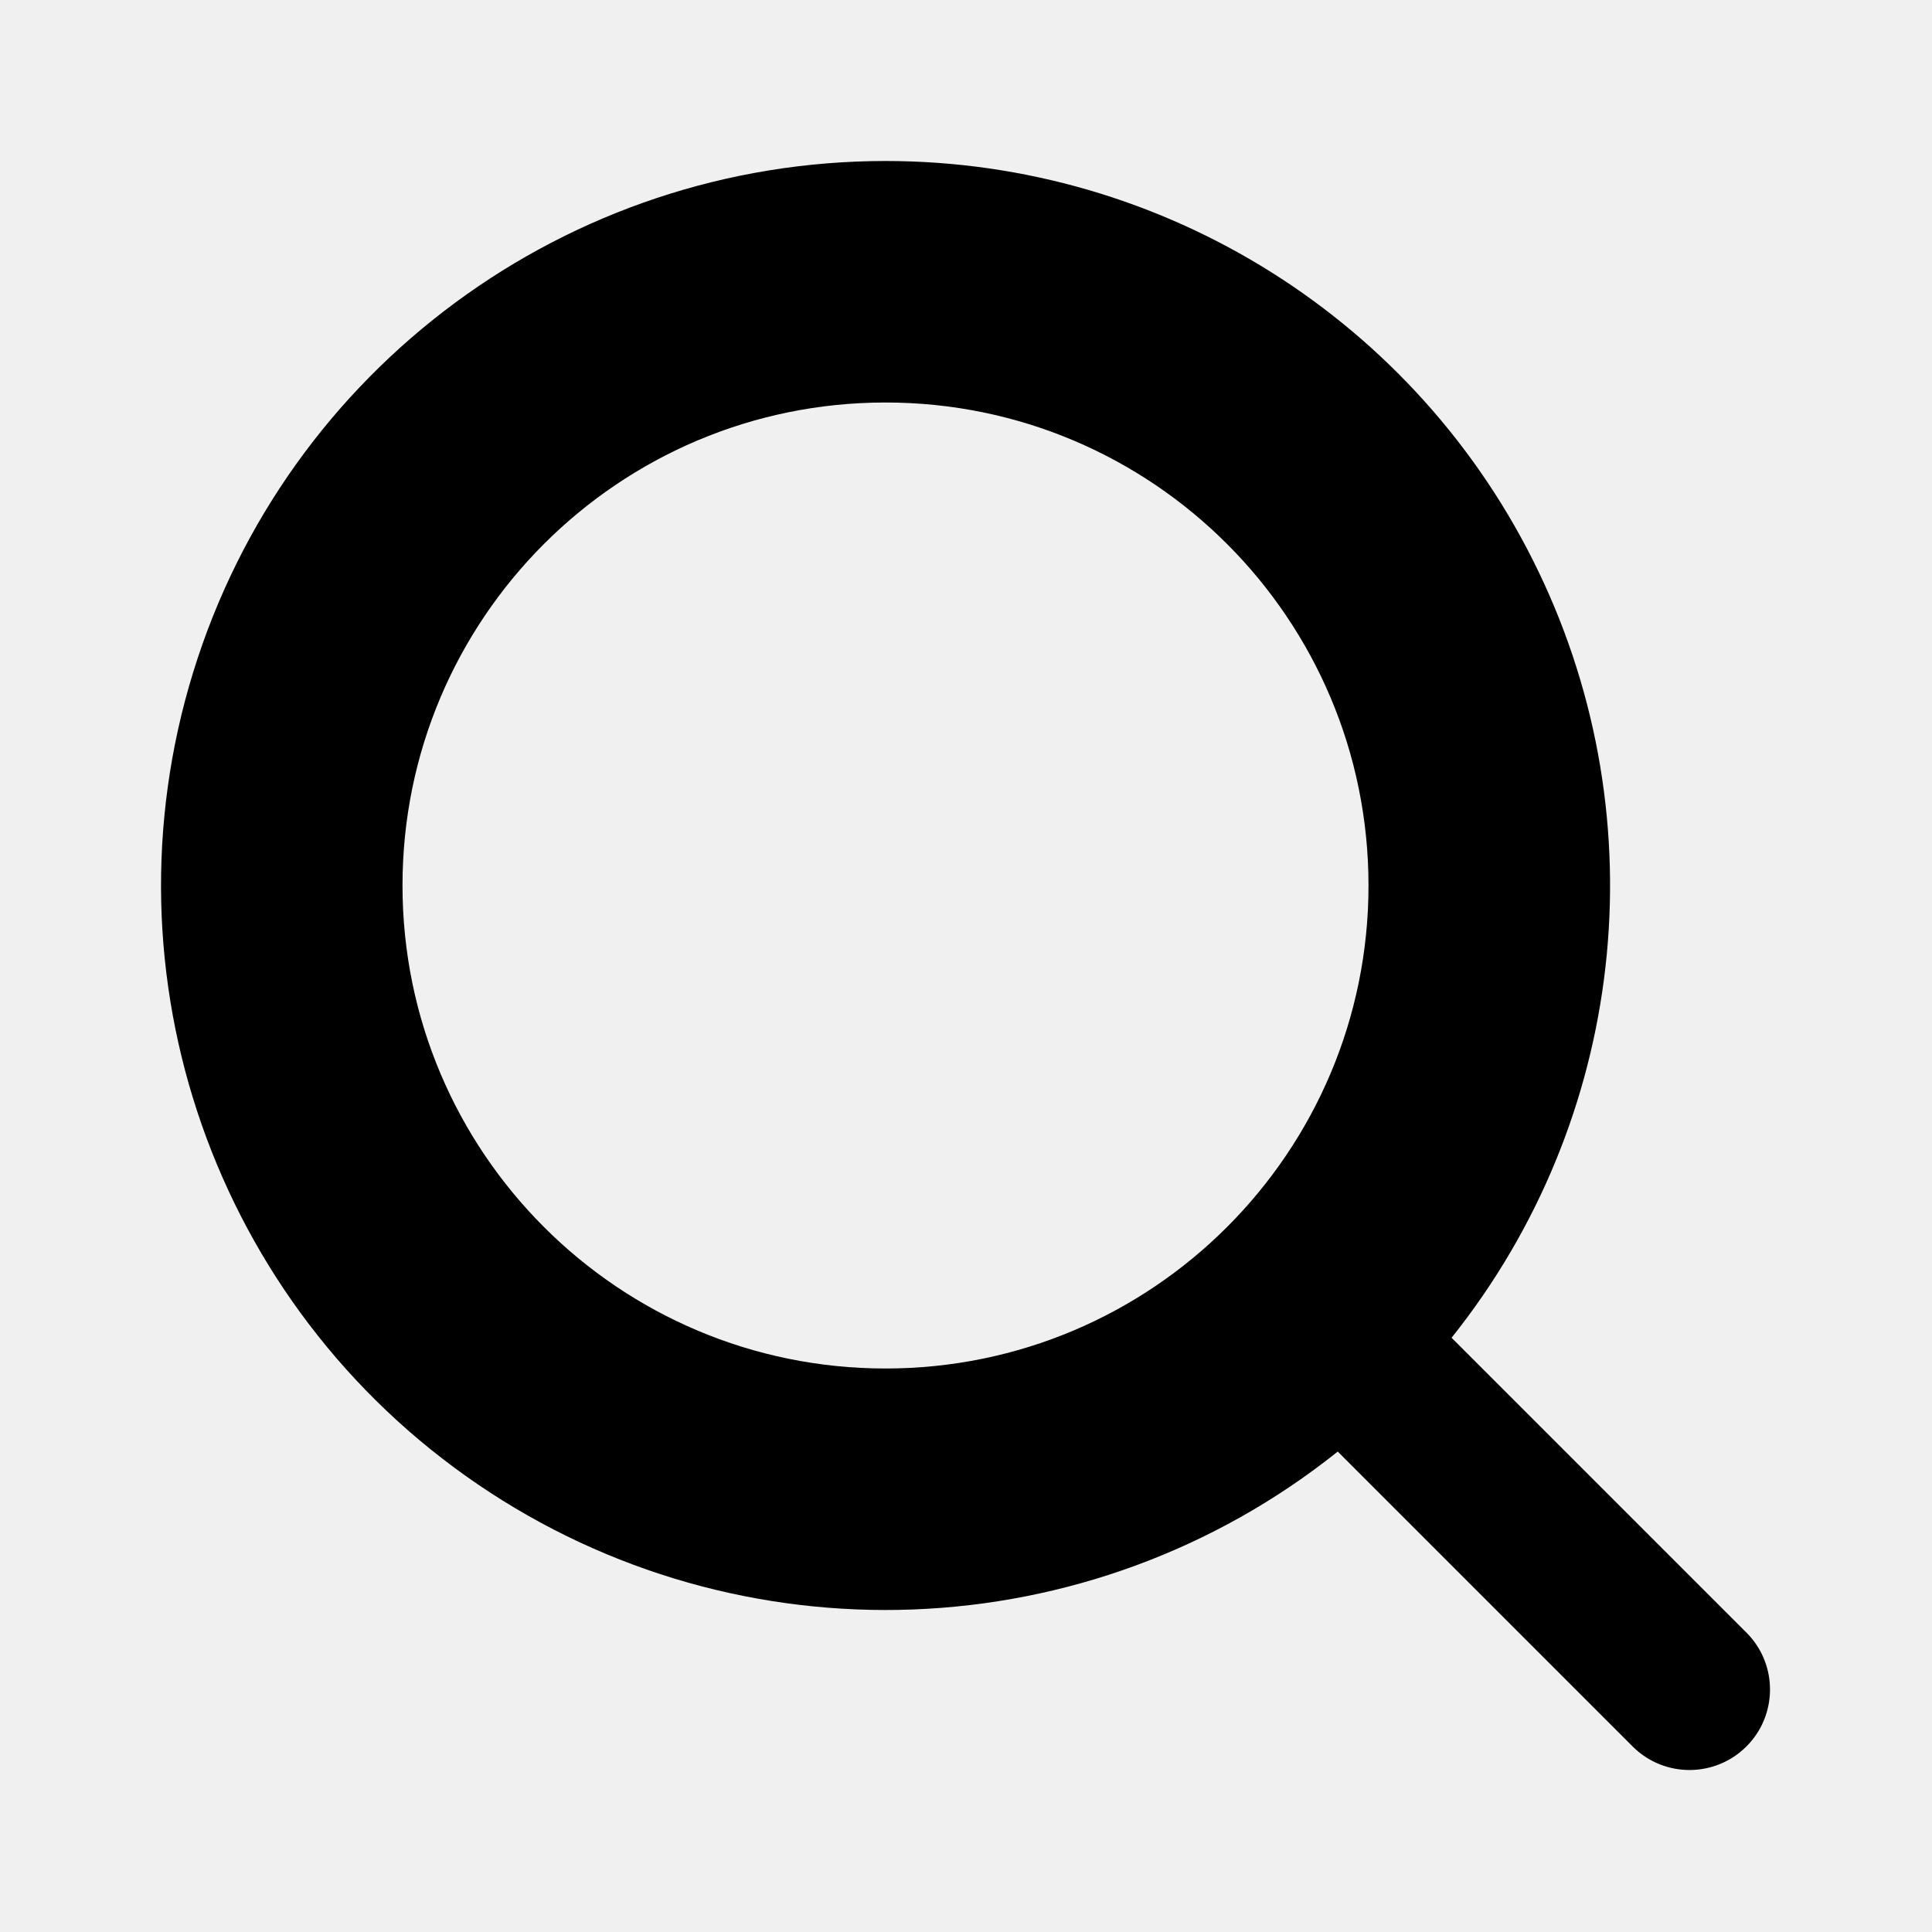
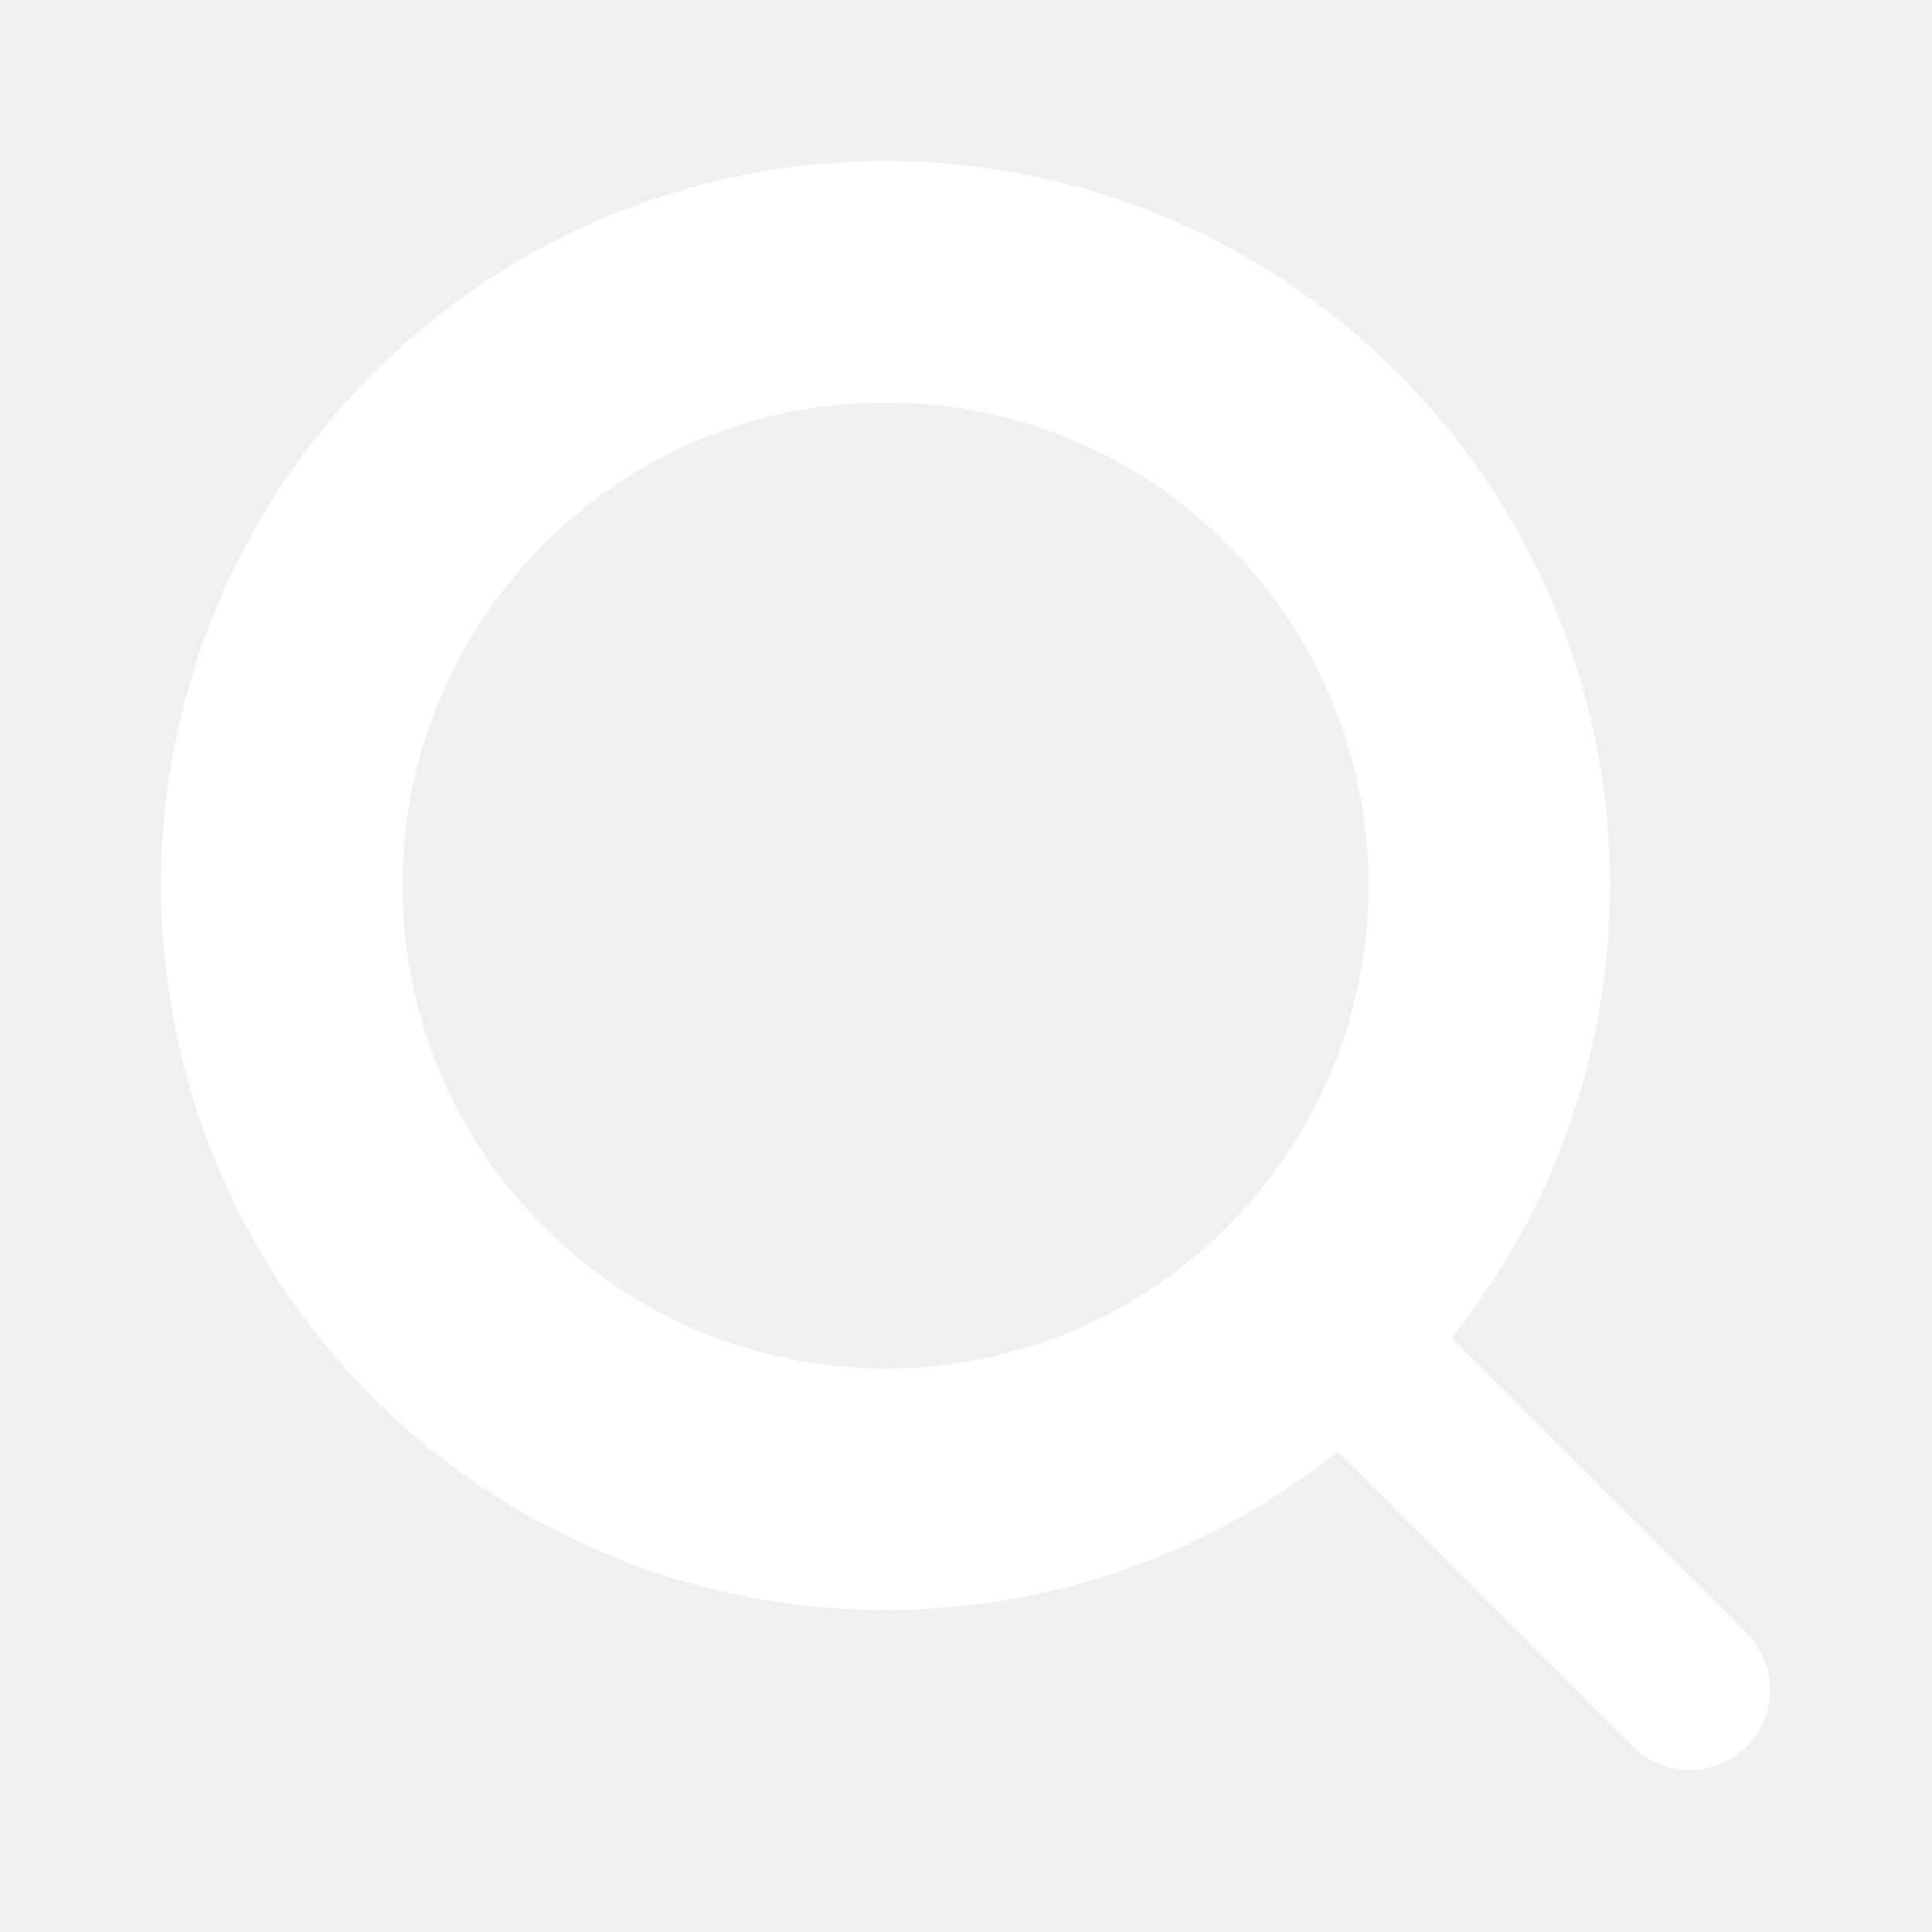
<svg xmlns="http://www.w3.org/2000/svg" width="24" height="24" viewBox="0 0 24 24">
-   <path fill="currentColor" fillRule="evenodd" d="M11 2a9 9 0 1 0 5.618 16.032l3.675 3.675a1 1 0 0 0 1.414-1.414l-3.675-3.675A9 9 0 0 0 11 2Zm-6 9a6 6 0 1 1 12 0a6 6 0 0 1-12 0Z" clipRule="evenodd" />
+   <path fill="white" fillRule="evenodd" d="M11 2a9 9 0 1 0 5.618 16.032l3.675 3.675a1 1 0 0 0 1.414-1.414l-3.675-3.675A9 9 0 0 0 11 2Zm-6 9a6 6 0 1 1 12 0a6 6 0 0 1-12 0Z" clipRule="evenodd" />
</svg>
